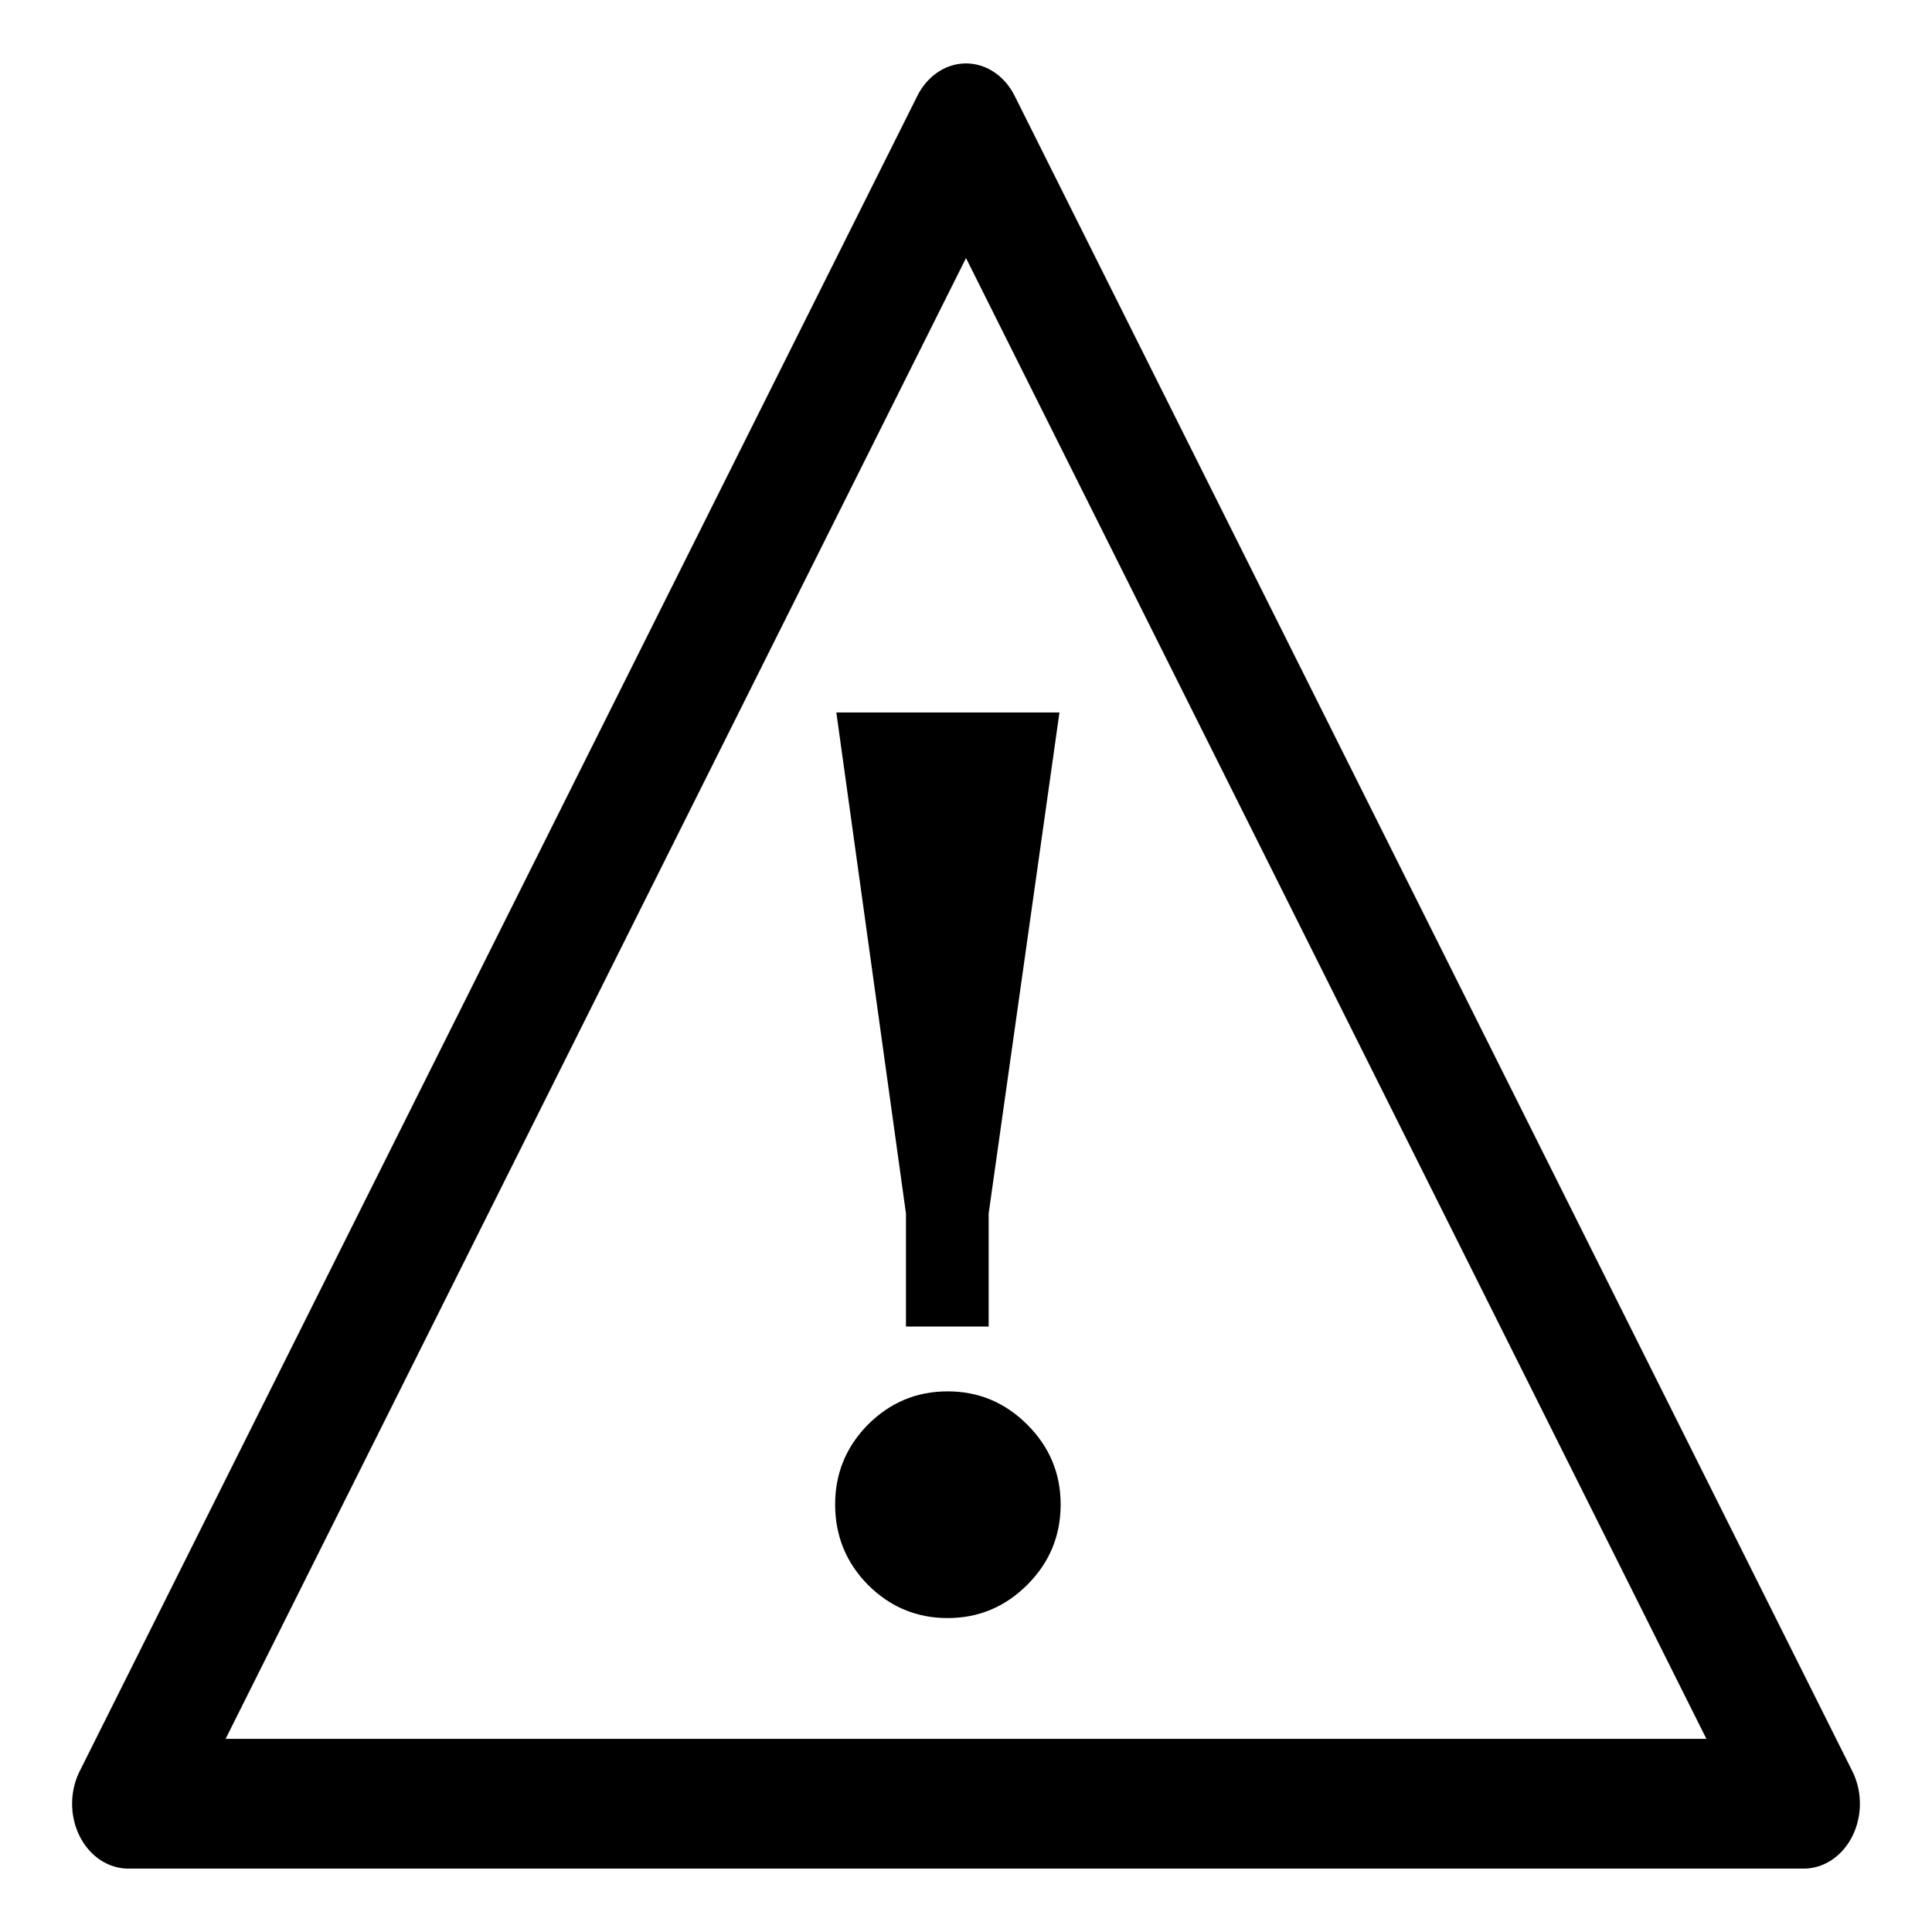
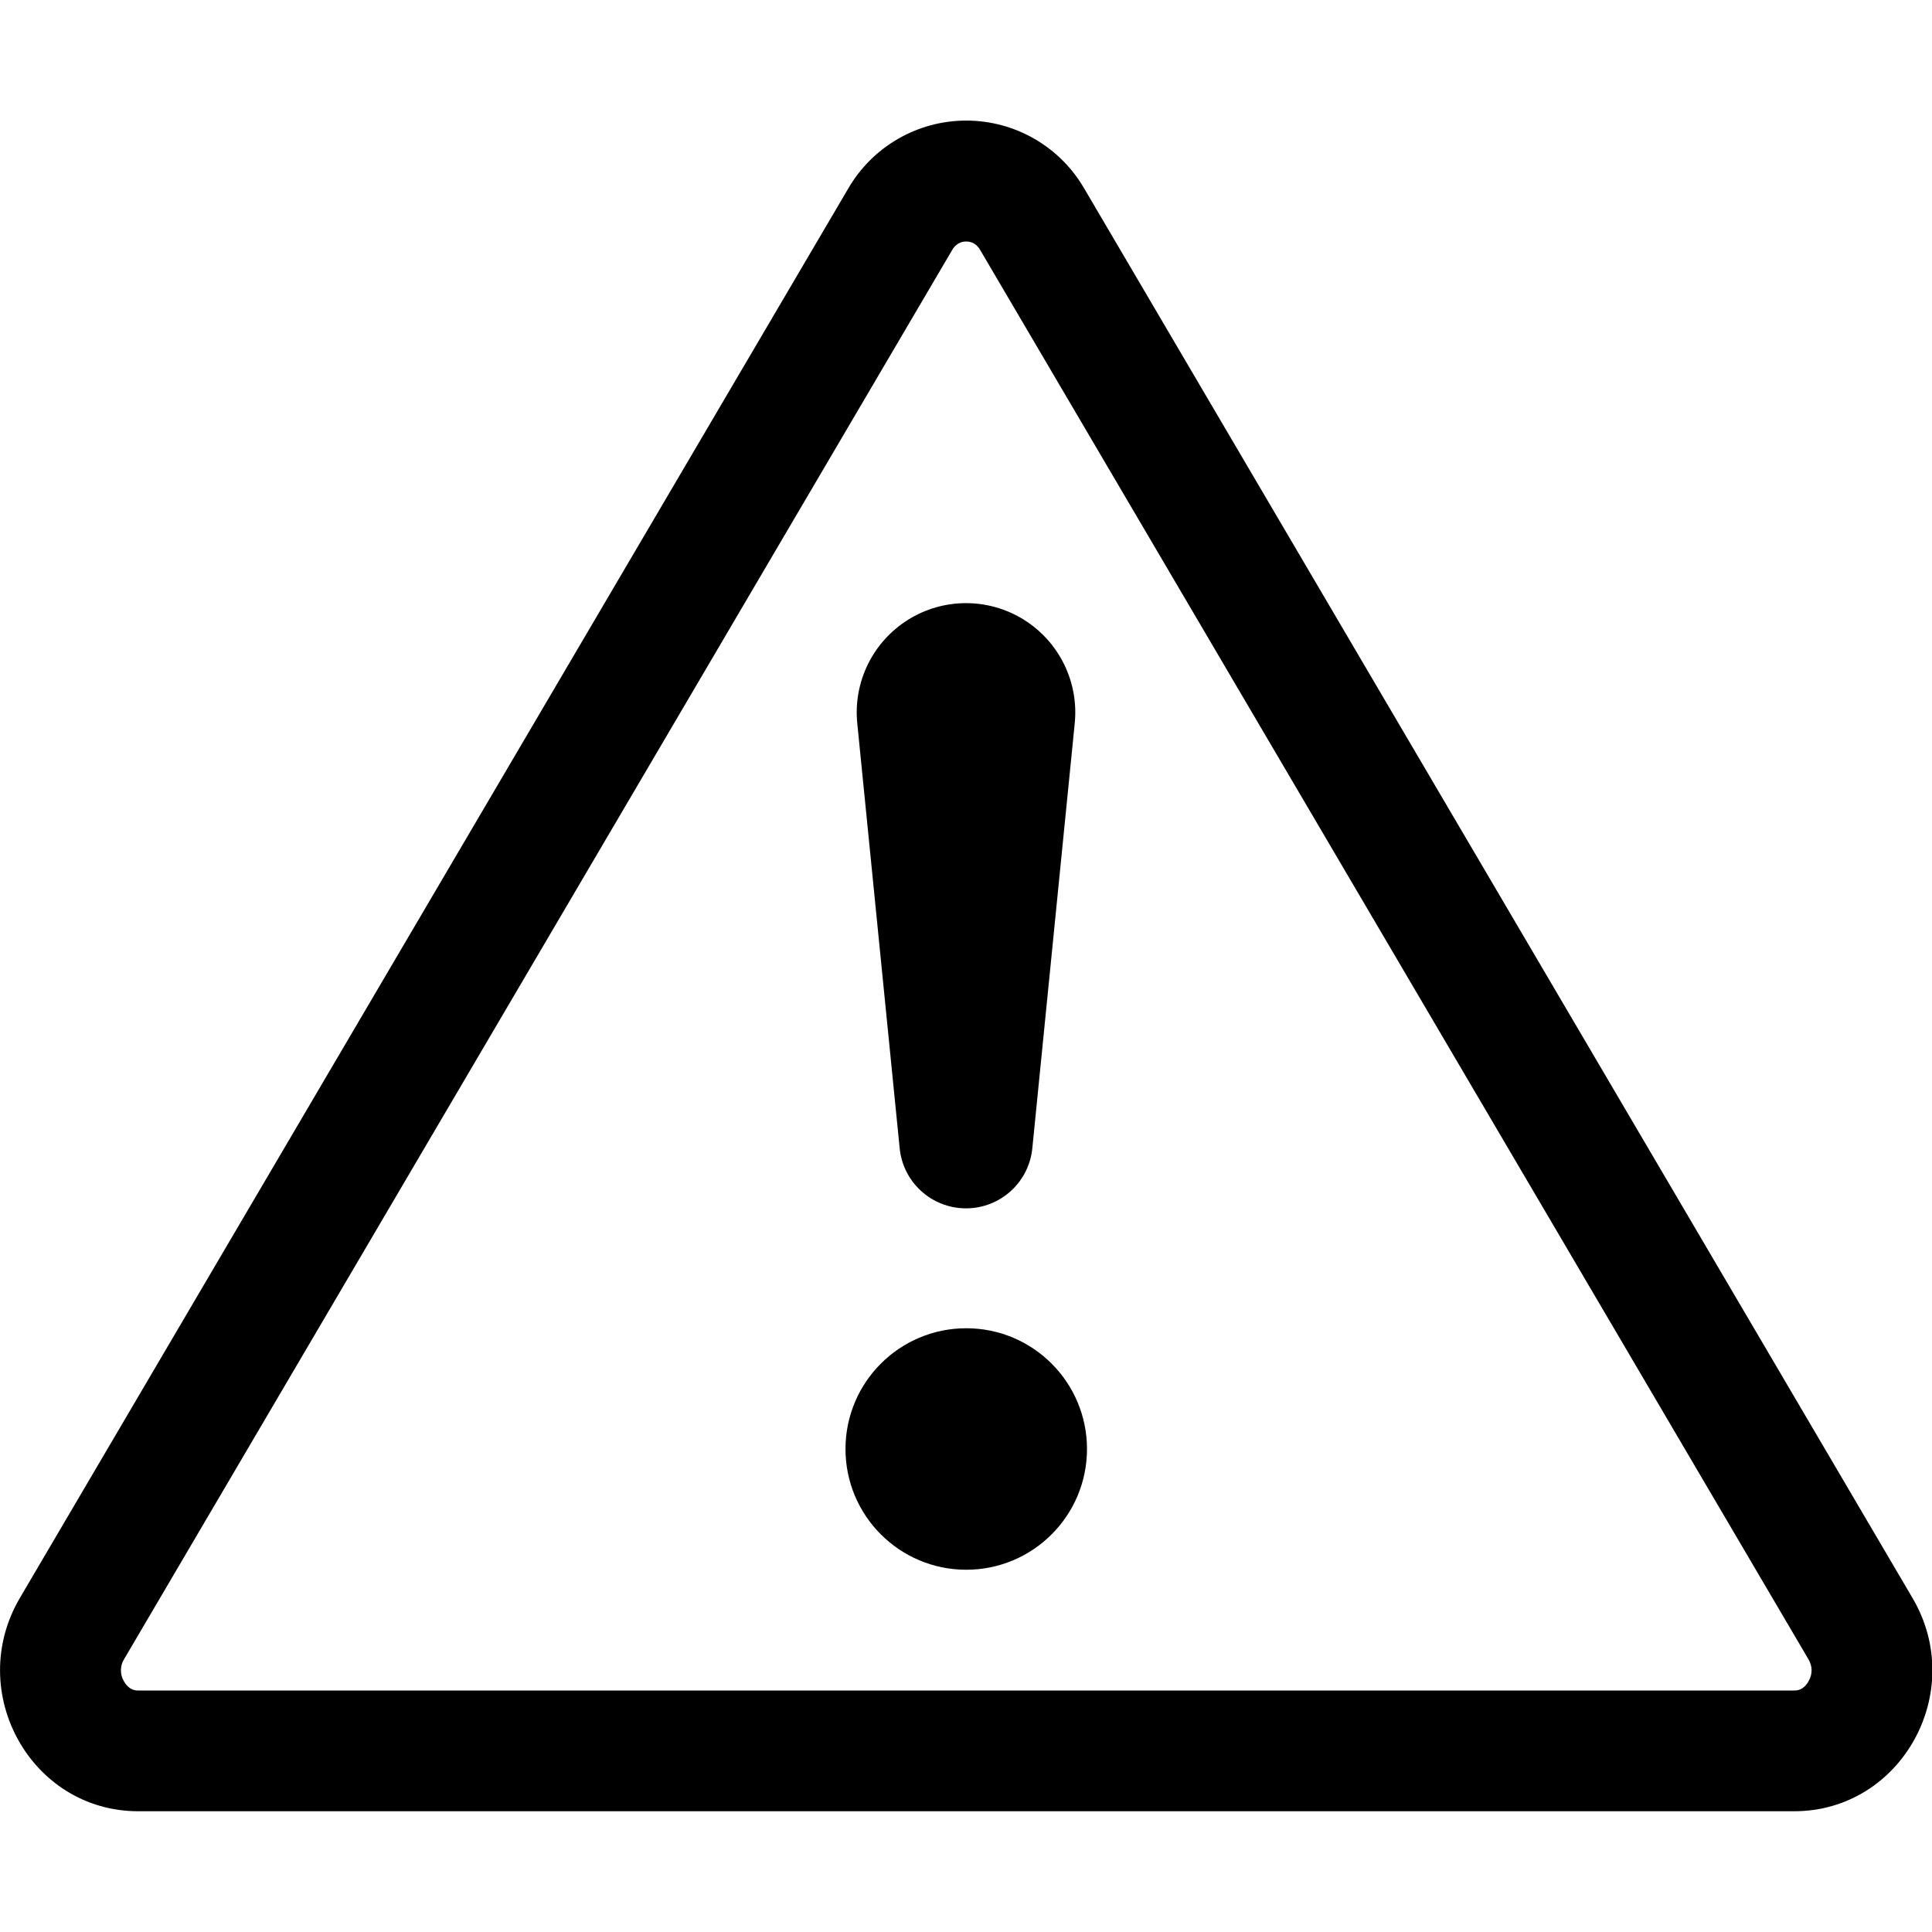
- <svg xmlns="http://www.w3.org/2000/svg" width="32" height="32" id="svg2" version="1.1">
-   <defs id="defs4" />
-   <g id="layer1" transform="translate(0,-1020.362)">
-     <path style="fill:none;stroke:#000000;stroke-width:4.748;stroke-linecap:round;stroke-linejoin:round;stroke-miterlimit:4;stroke-opacity:1;stroke-dasharray:none" id="path3776" d="m 70.398,46.897 -70.792,-1e-6 35.396,-61.308 z" transform="matrix(0.3919937,0,0,0.4526354,2.27952,1029.01)" />
-     <g style="font-size:67.28px;font-style:normal;font-variant:normal;font-weight:bold;font-stretch:normal;text-align:start;line-height:125%;letter-spacing:0px;word-spacing:0px;writing-mode:lr-tb;text-anchor:start;fill:#000000;fill-opacity:1;stroke:none;font-family:DejaVu Serif;-inkscape-font-specification:DejaVu Serif Bold" id="text3780" transform="matrix(0.3,0,0,0.3,0.7,735.9535)">
-       <path d="m 43.775,1031.088 c -8e-6,-1.708 0.602,-3.176 1.807,-4.402 1.226,-1.226 2.694,-1.84 4.402,-1.84 1.708,0 3.176,0.613 4.402,1.84 1.226,1.226 1.84,2.694 1.84,4.402 -2.1e-5,1.73 -0.613,3.208 -1.84,4.435 -1.226,1.226 -2.694,1.84 -4.402,1.84 -1.708,0 -3.176,-0.613 -4.402,-1.84 -1.205,-1.226 -1.807,-2.705 -1.807,-4.435 m 0.066,-43.725 12.319,0 -3.909,27.661 0,6.242 -4.566,0 0,-6.242 -3.844,-27.661" id="path3818" />
-     </g>
-     <text xml:space="preserve" style="font-size:12px;font-style:normal;font-variant:normal;font-weight:normal;font-stretch:normal;text-align:start;line-height:125%;letter-spacing:0px;word-spacing:0px;writing-mode:lr-tb;text-anchor:start;fill:#000000;fill-opacity:1;stroke:none;font-family:Sans;-inkscape-font-specification:Helvetica" x="-34.648" y="28.229" id="text2997" transform="translate(0,952.3622)">
-       <tspan id="tspan2999" x="-34.648" y="28.229" style="font-style:normal;font-variant:normal;font-weight:normal;font-stretch:normal;font-family:DejaVu Serif;-inkscape-font-specification:DejaVu Serif" />
-     </text>
-   </g>
+ <svg xmlns="http://www.w3.org/2000/svg" width="32" height="32" fill="currentColor" class="bi bi-exclamation-triangle" viewBox="0 0 16 16">
+   <path d="M7.938 2.016A.13.13 0 0 1 8.002 2a.13.13 0 0 1 .063.016.146.146 0 0 1 .054.057l6.857 11.667c.036.06.035.124.002.183a.163.163 0 0 1-.054.06.116.116 0 0 1-.066.017H1.146a.115.115 0 0 1-.066-.017.163.163 0 0 1-.054-.06.176.176 0 0 1 .002-.183L7.884 2.073a.147.147 0 0 1 .054-.057zm1.044-.45a1.13 1.13 0 0 0-1.96 0L.165 13.233c-.457.778.091 1.767.98 1.767h13.713c.889 0 1.438-.99.98-1.767L8.982 1.566z" />
+   <path d="M7.002 12a1 1 0 1 1 2 0 1 1 0 0 1-2 0zM7.1 5.995a.905.905 0 1 1 1.8 0l-.35 3.507a.552.552 0 0 1-1.1 0L7.1 5.995z" />
</svg>
